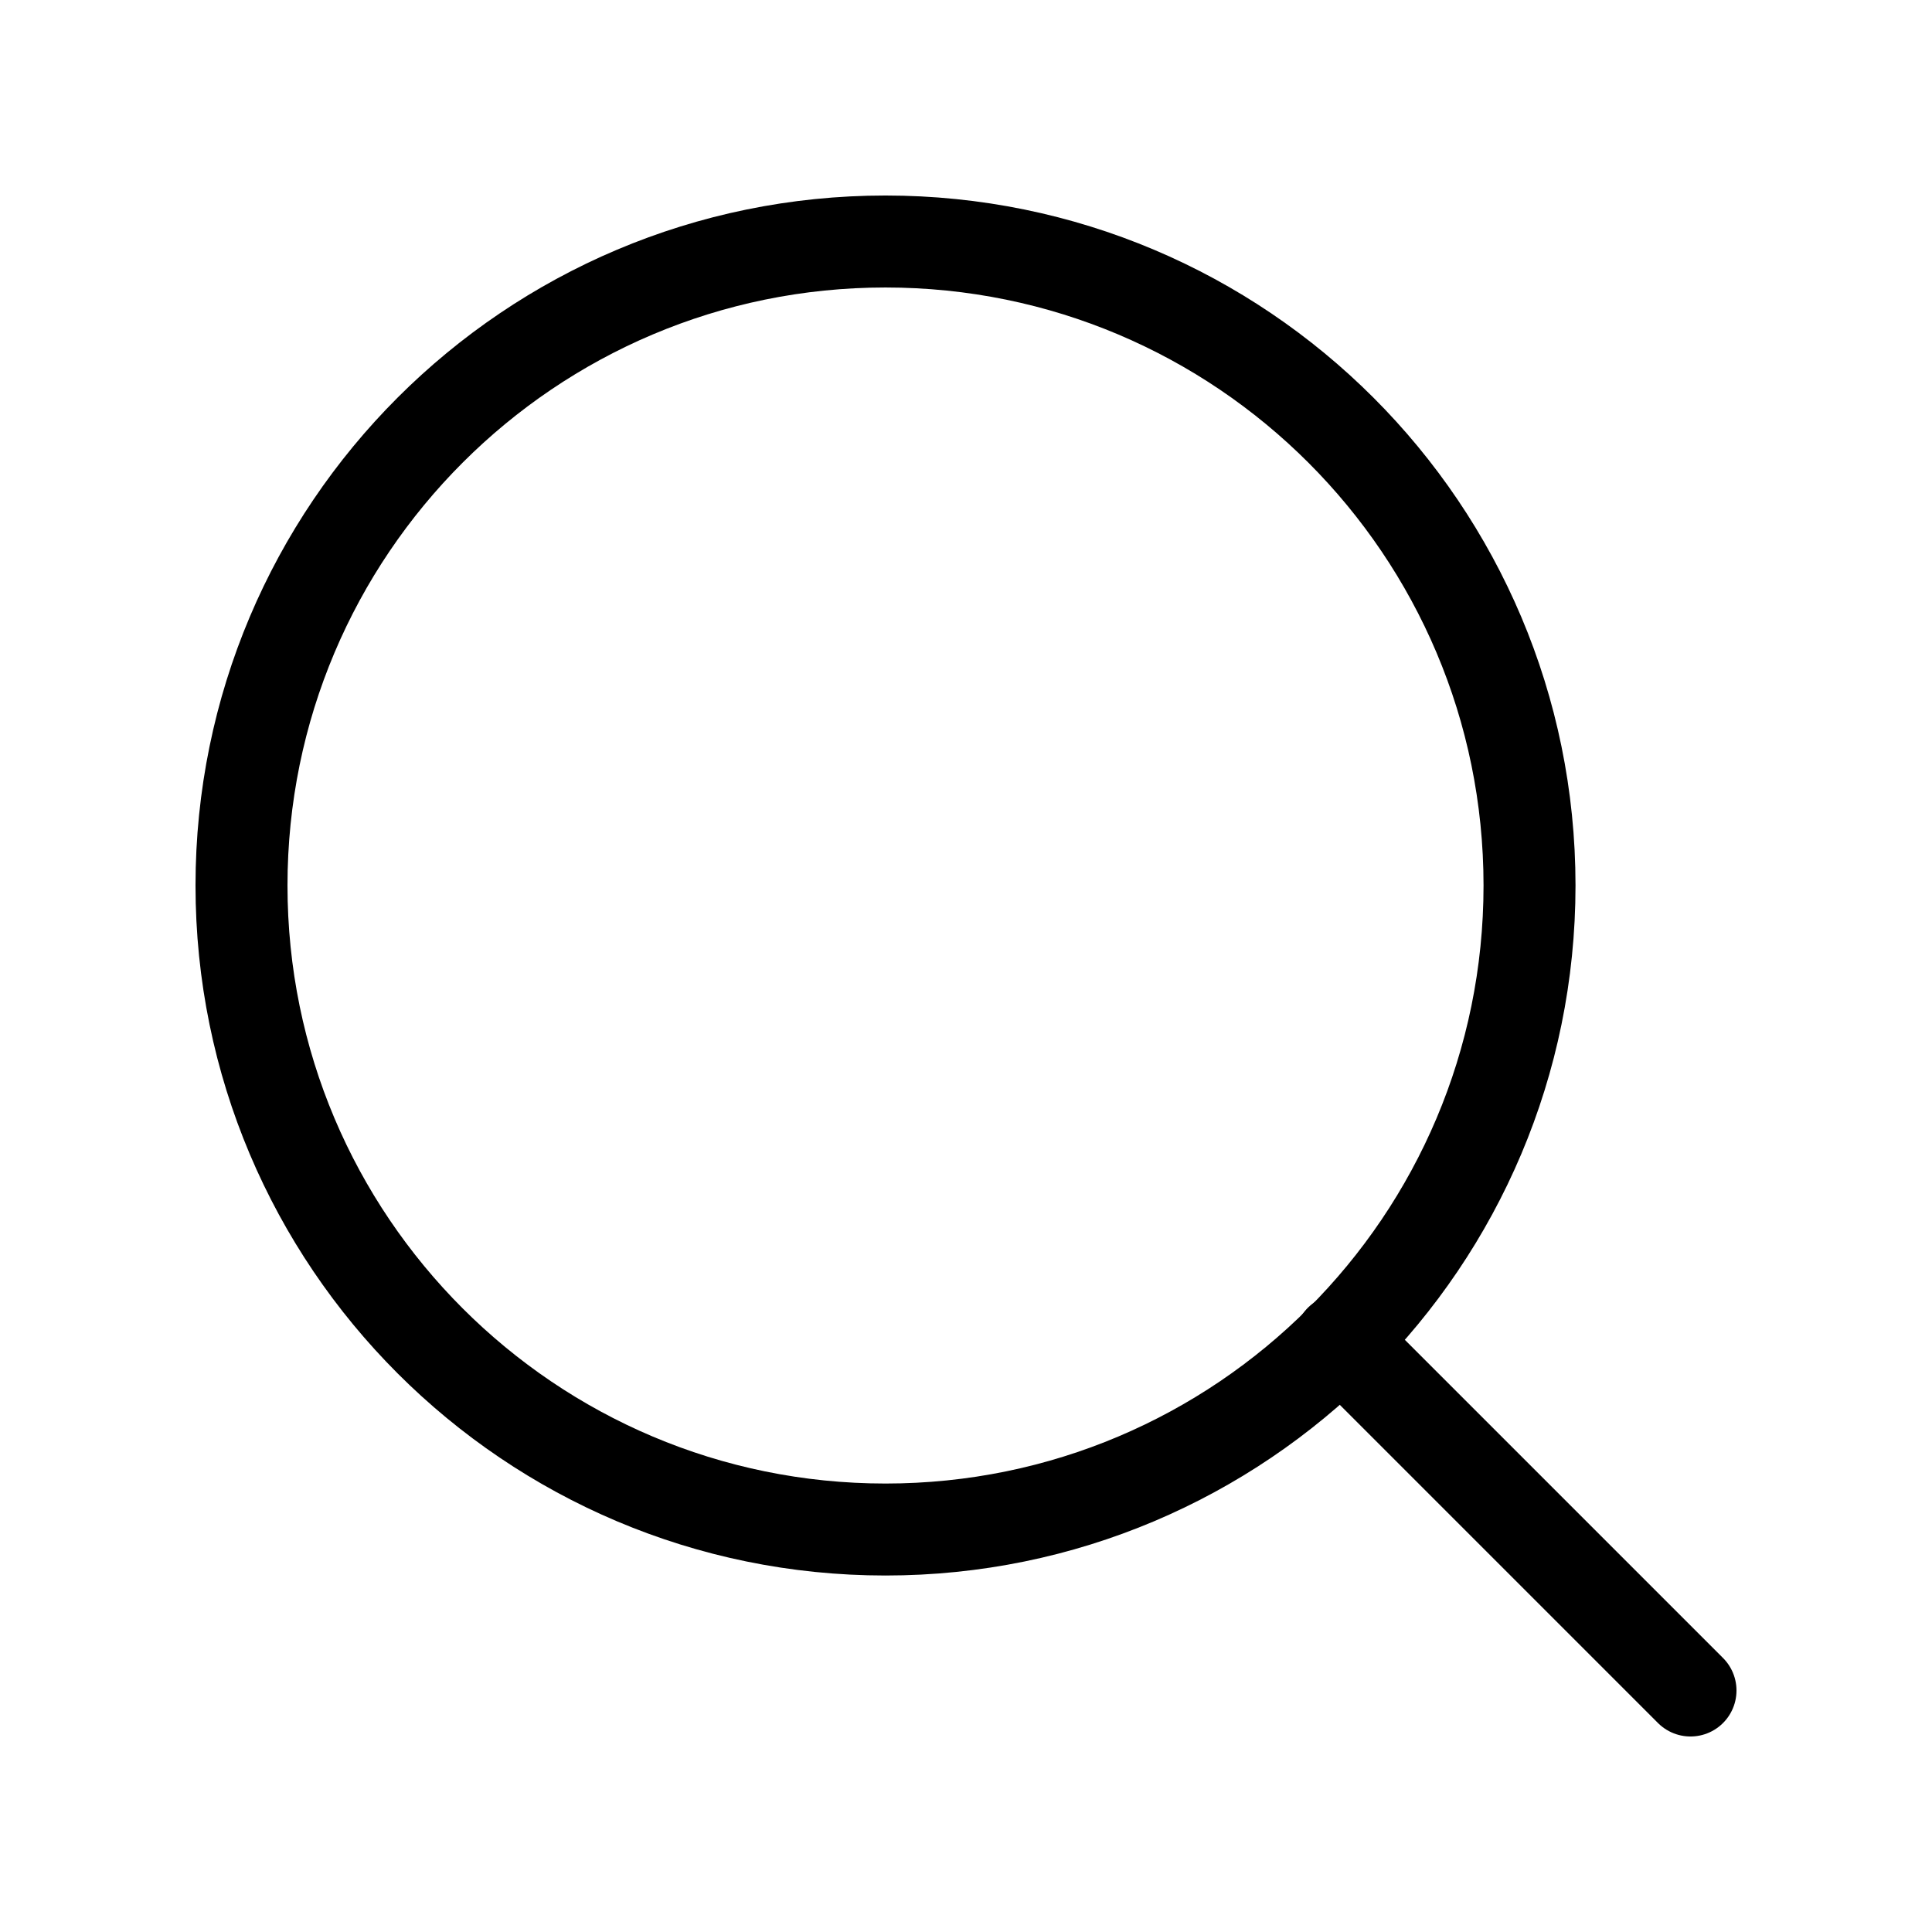
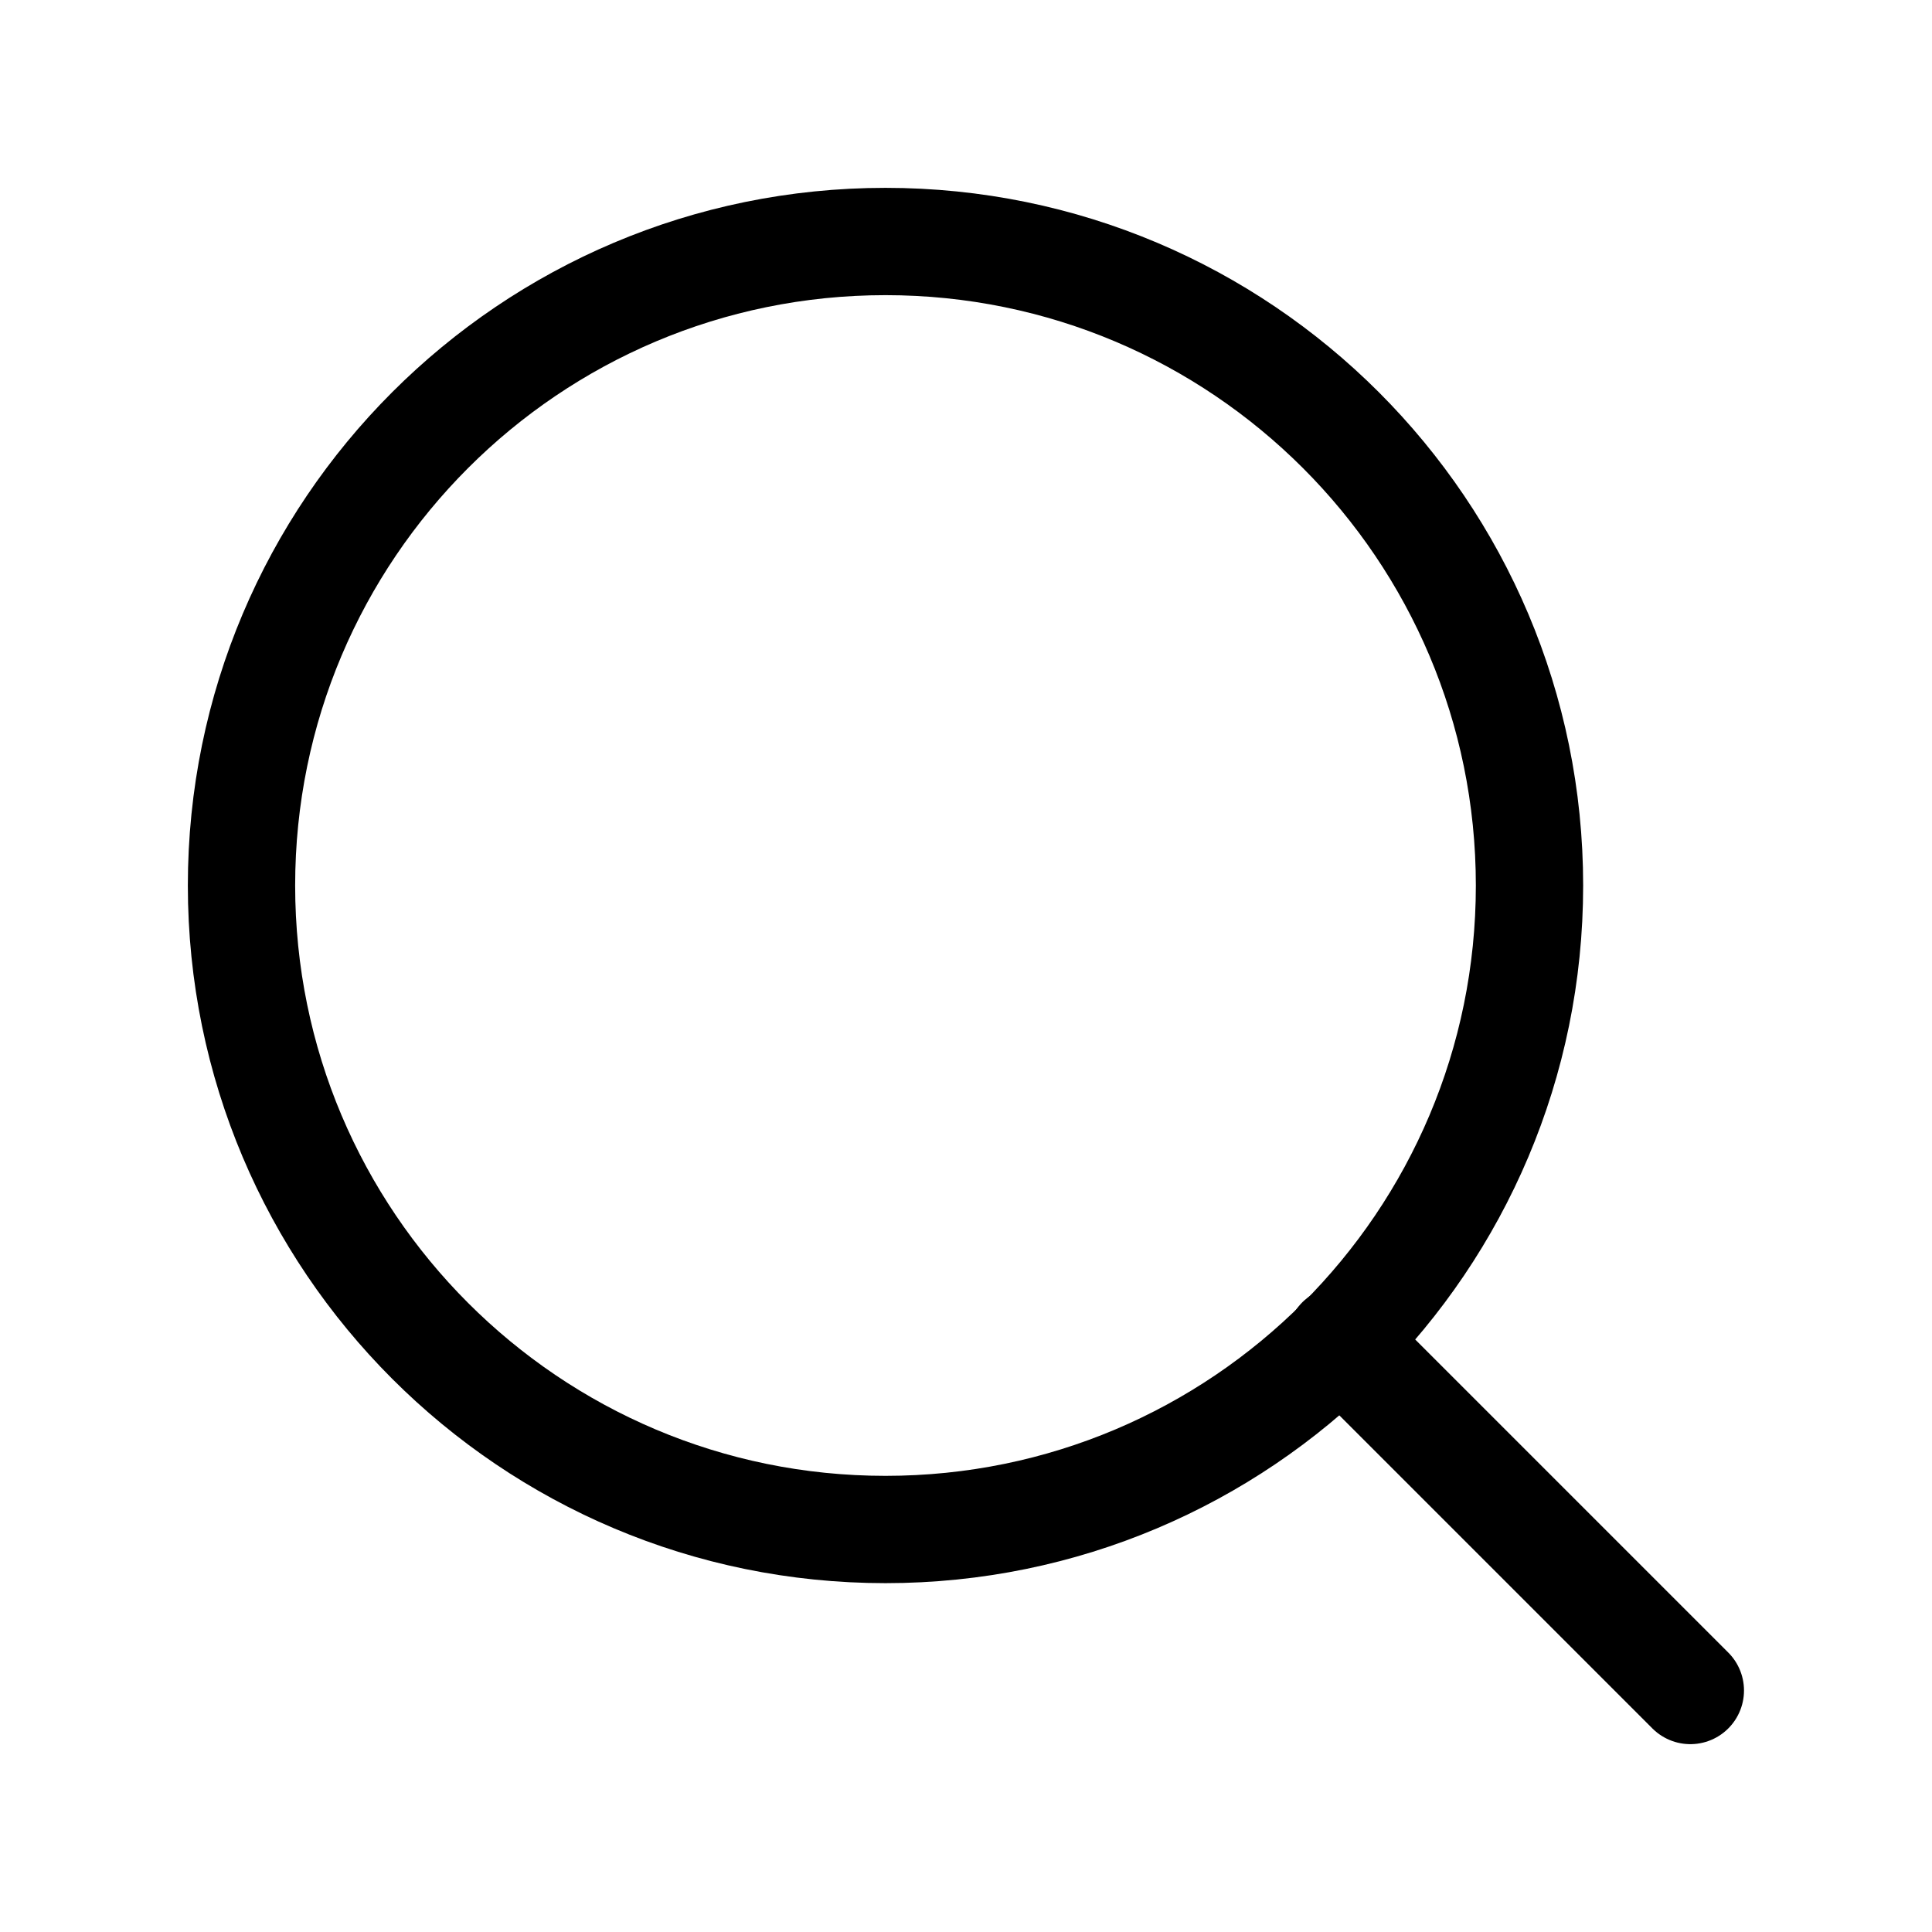
- <svg xmlns="http://www.w3.org/2000/svg" width="28" height="28" viewBox="0 0 28 28" fill="none">
-   <path d="M12.833 22.167C17.988 22.167 22.167 17.988 22.167 12.833C22.167 7.679 17.988 3.5 12.833 3.5C7.679 3.5 3.5 7.679 3.5 12.833C3.5 17.988 7.679 22.167 12.833 22.167Z" stroke="currentColor" stroke-width="1.333" stroke-linecap="round" stroke-linejoin="round" />
-   <path d="M24.5 24.5L19.425 19.425" stroke="currentColor" stroke-width="1.333" stroke-linecap="round" stroke-linejoin="round" />
+ <svg xmlns="http://www.w3.org/2000/svg" width="24" height="24" viewBox="0 0 24 24" fill="none">
+   <path d="M11 19C15.418 19 19 15.418 19 11C19 6.582 15.418 3 11 3C6.582 3 3 6.582 3 11C3 15.418 6.582 19 11 19Z" stroke="currentColor" stroke-width="1.333" stroke-linecap="round" stroke-linejoin="round" />
+   <path d="M20.998 21L16.648 16.65" stroke="currentColor" stroke-width="1.333" stroke-linecap="round" stroke-linejoin="round" />
</svg>
